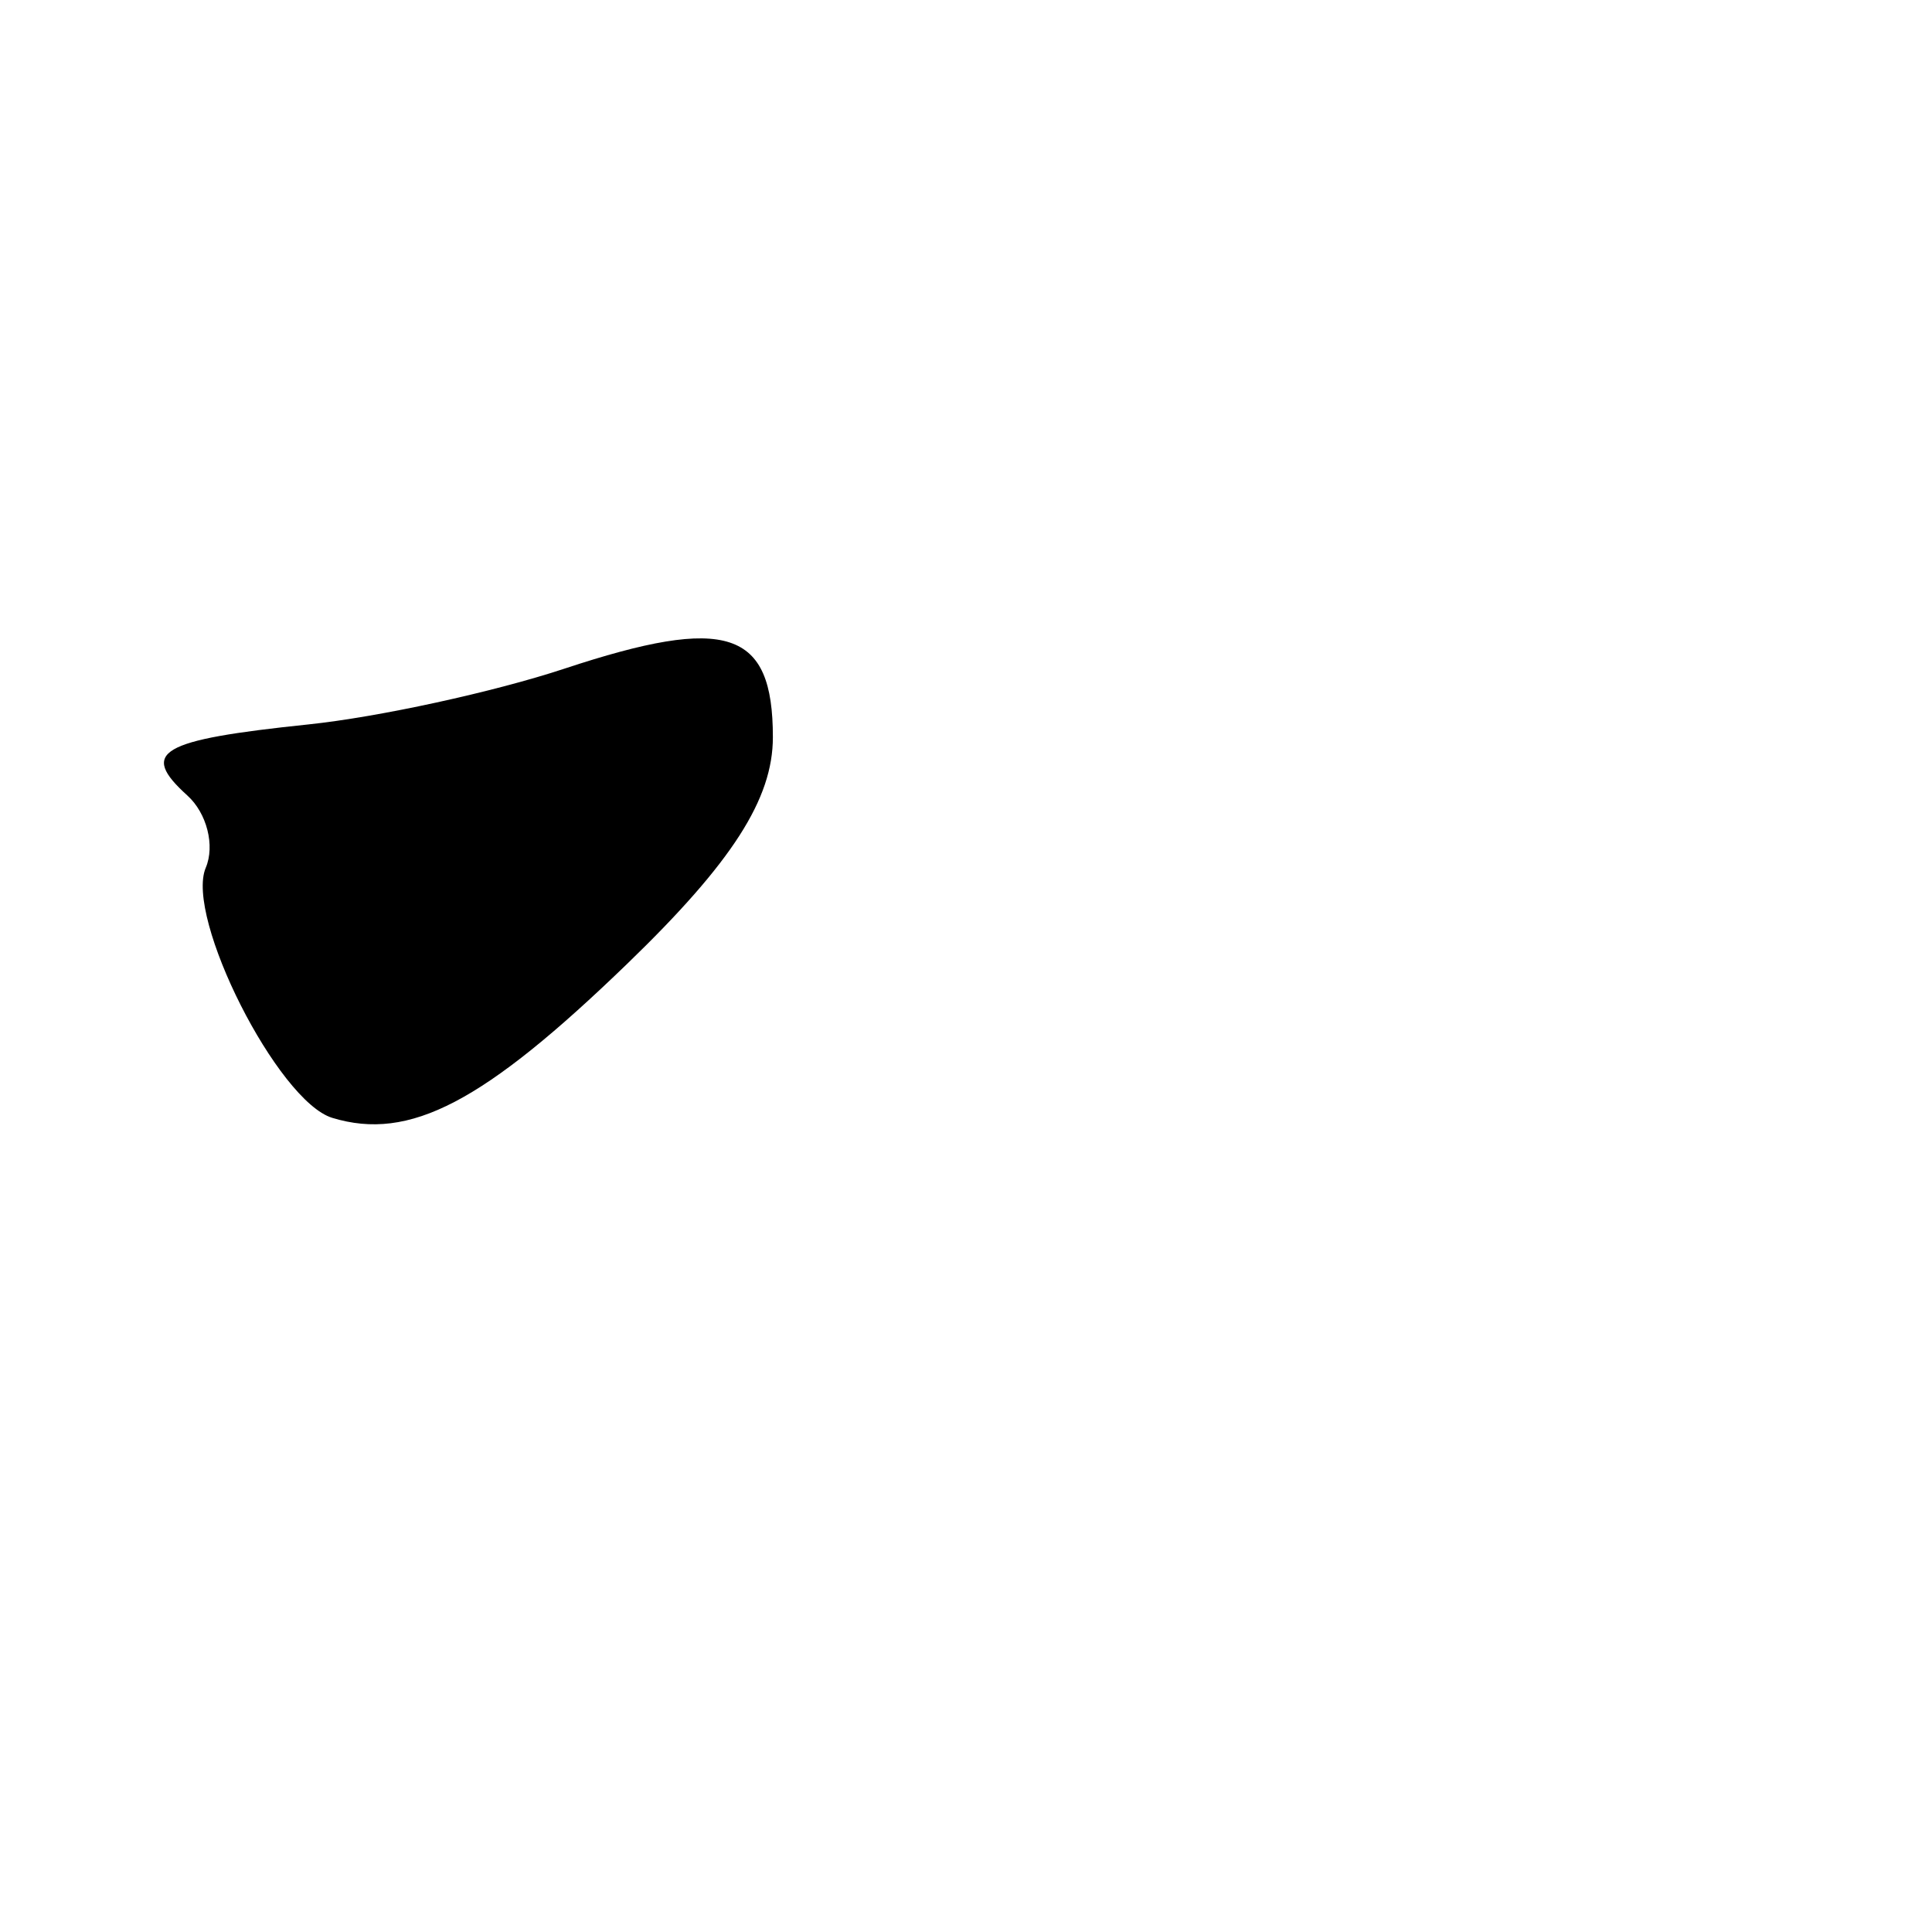
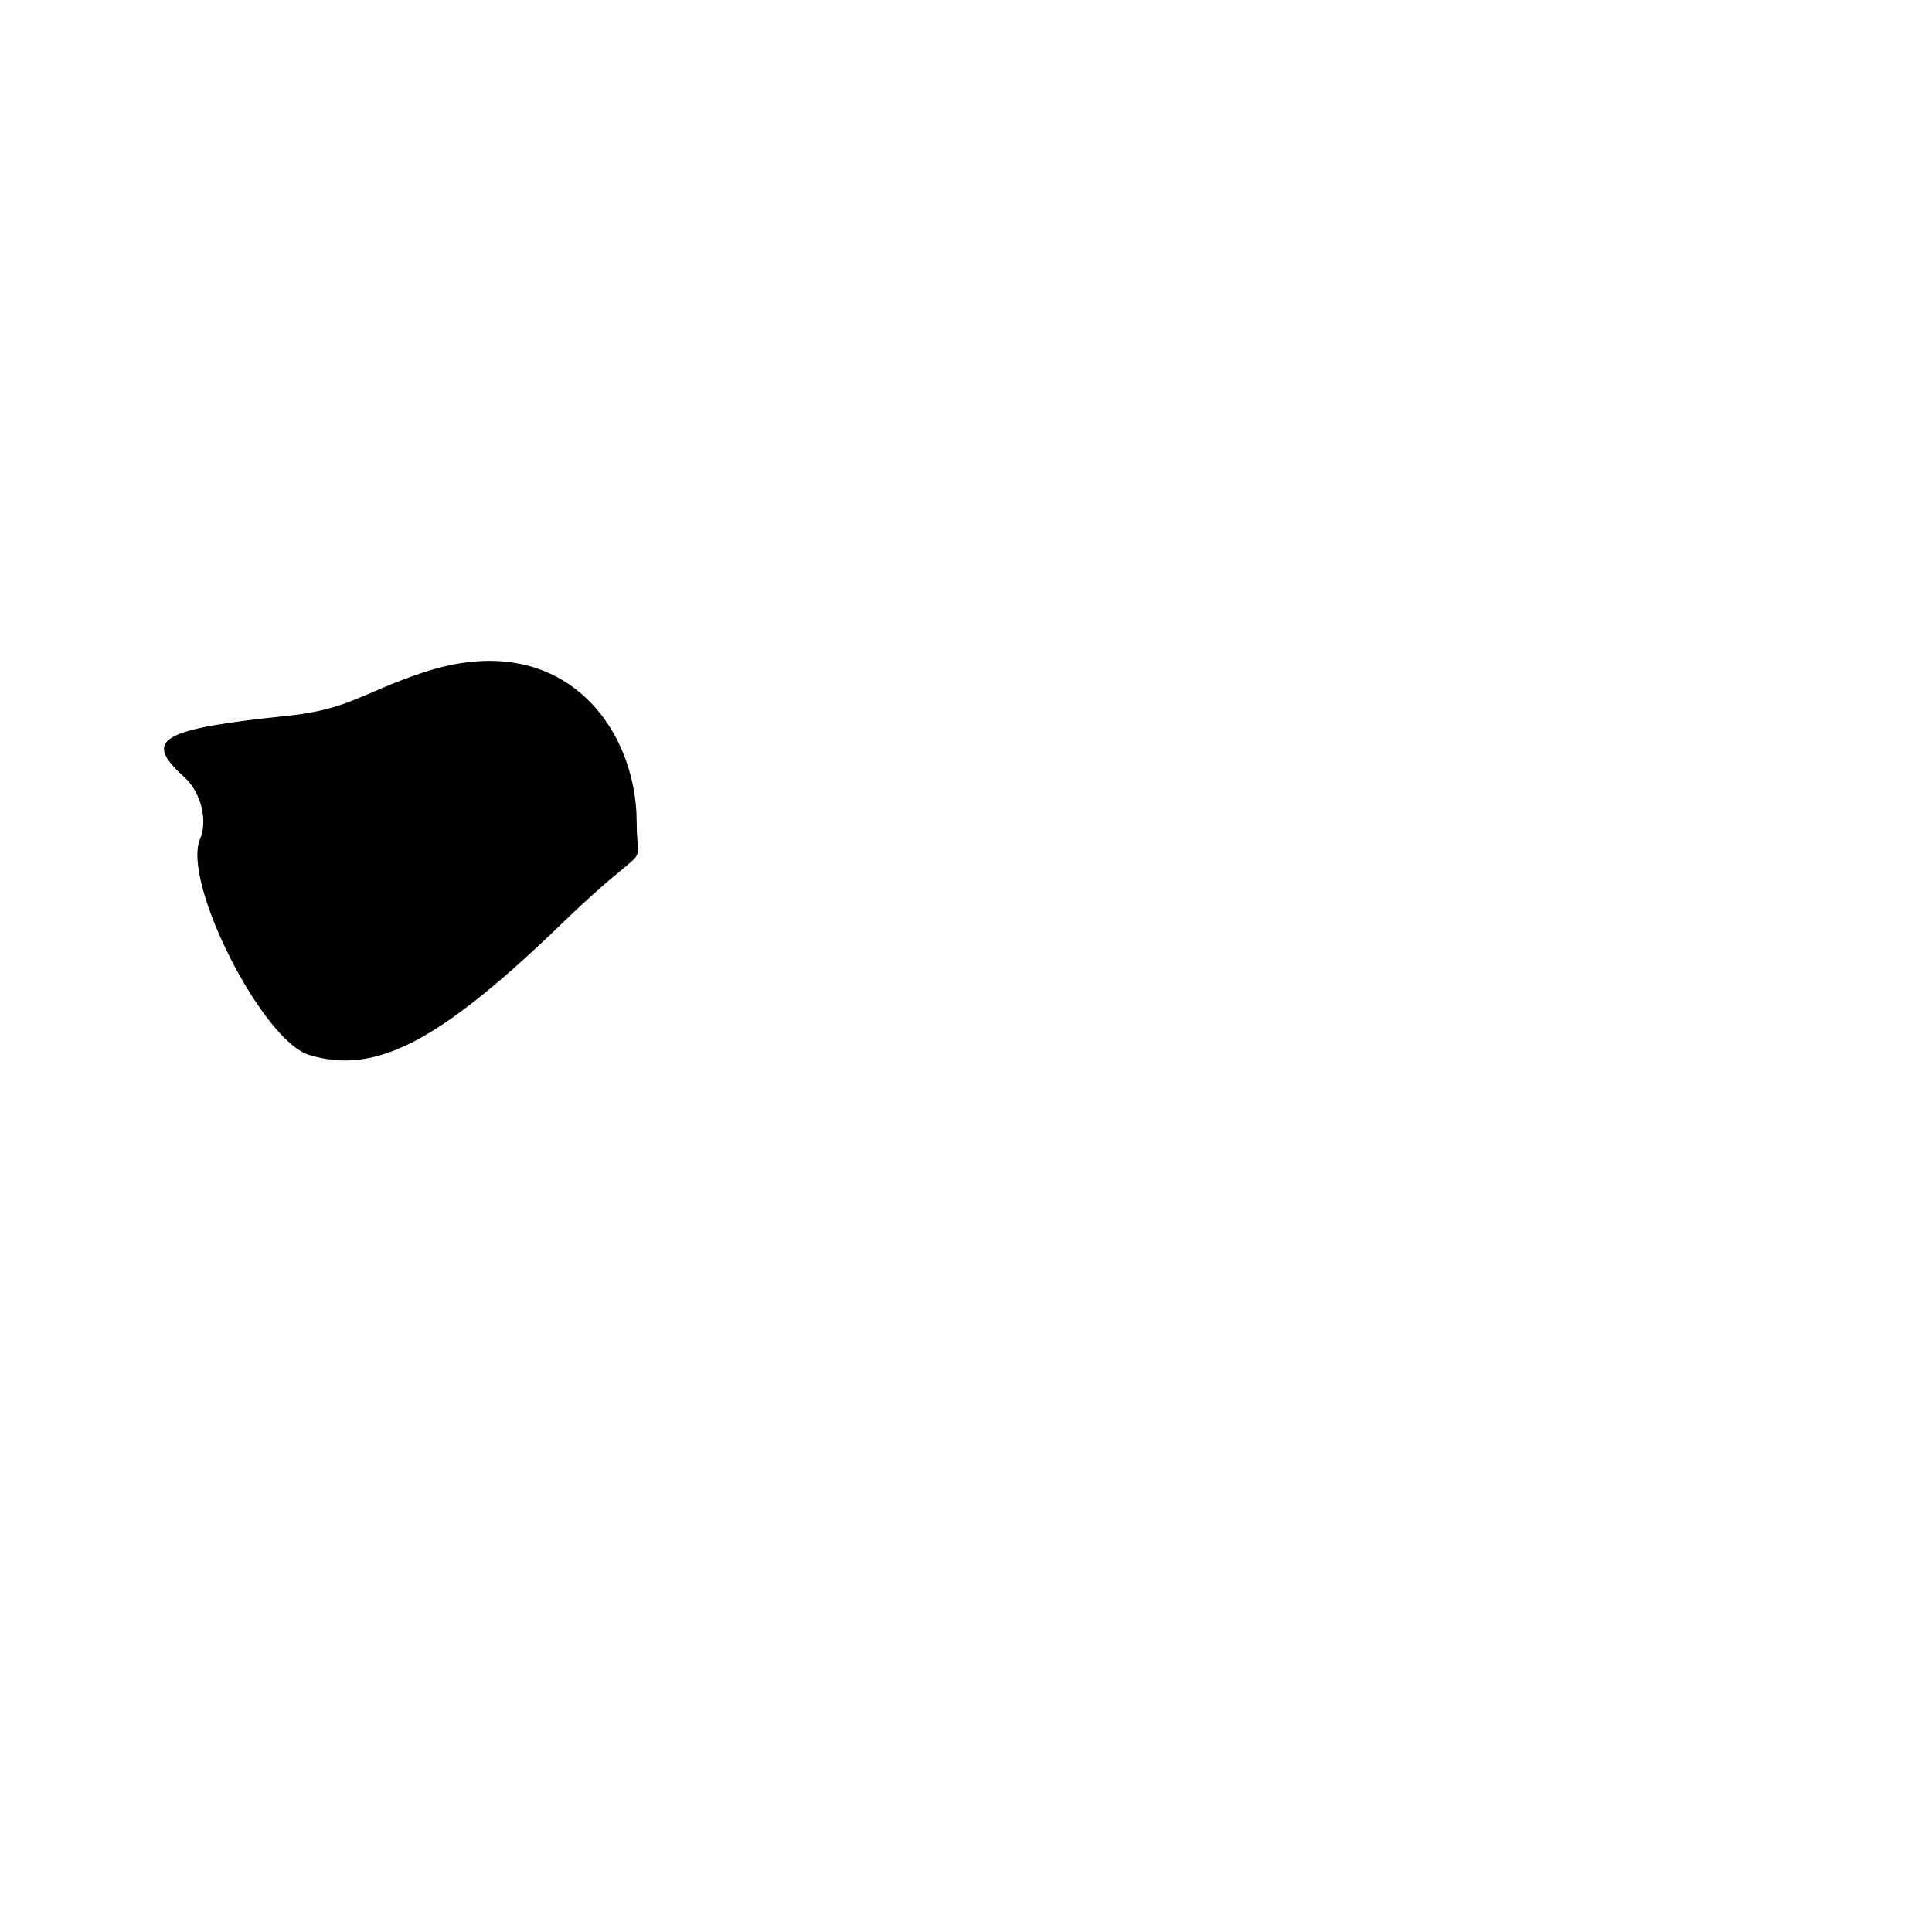
<svg xmlns="http://www.w3.org/2000/svg" width="1000" height="1000" viewBox="0 0 1000 1000" version="1.1" id="svg756">
  <defs id="defs750" />
  <g id="layer1" transform="translate(0,-32.41664)">
-     <path style="display:inline;fill:#000000;stroke-width:15.781" d="m 172,611.023 c -28.193,-8.578 -76.382,-103.821 -65.502,-129.46 4.855,-11.442 0.575,-28.266 -9.513,-37.388 -25.011,-22.617 -14.627,-28.722 62.577,-36.789 36.425,-3.806 96.099,-16.801 132.609,-28.878 84.207,-27.855 107.87,-20.074 107.87,35.468 0,31.99 -21.058,64.77 -75.289,117.196 C 250.27,603.177 211.986,623.19 172,611.023 Z" id="path471" />
+     <path style="display:inline;fill:#000000;stroke-width:13.608" d="m 160,578.447 c -24.31,-7.397 -65.863,-89.523 -56.481,-111.631 4.187,-9.866 0.495,-24.373 -8.203,-32.239 -21.567,-19.502 -12.612,-24.766 53.959,-31.722 31.409,-3.282 38.519,-12.024 70.001,-22.437 72.611,-24.019 110.26,29.5 110.26,77.393 0,27.584 8.942,6.577 -37.82,51.783 C 227.491,571.682 194.479,588.938 160,578.447 Z" id="path471" />
  </g>
</svg>
